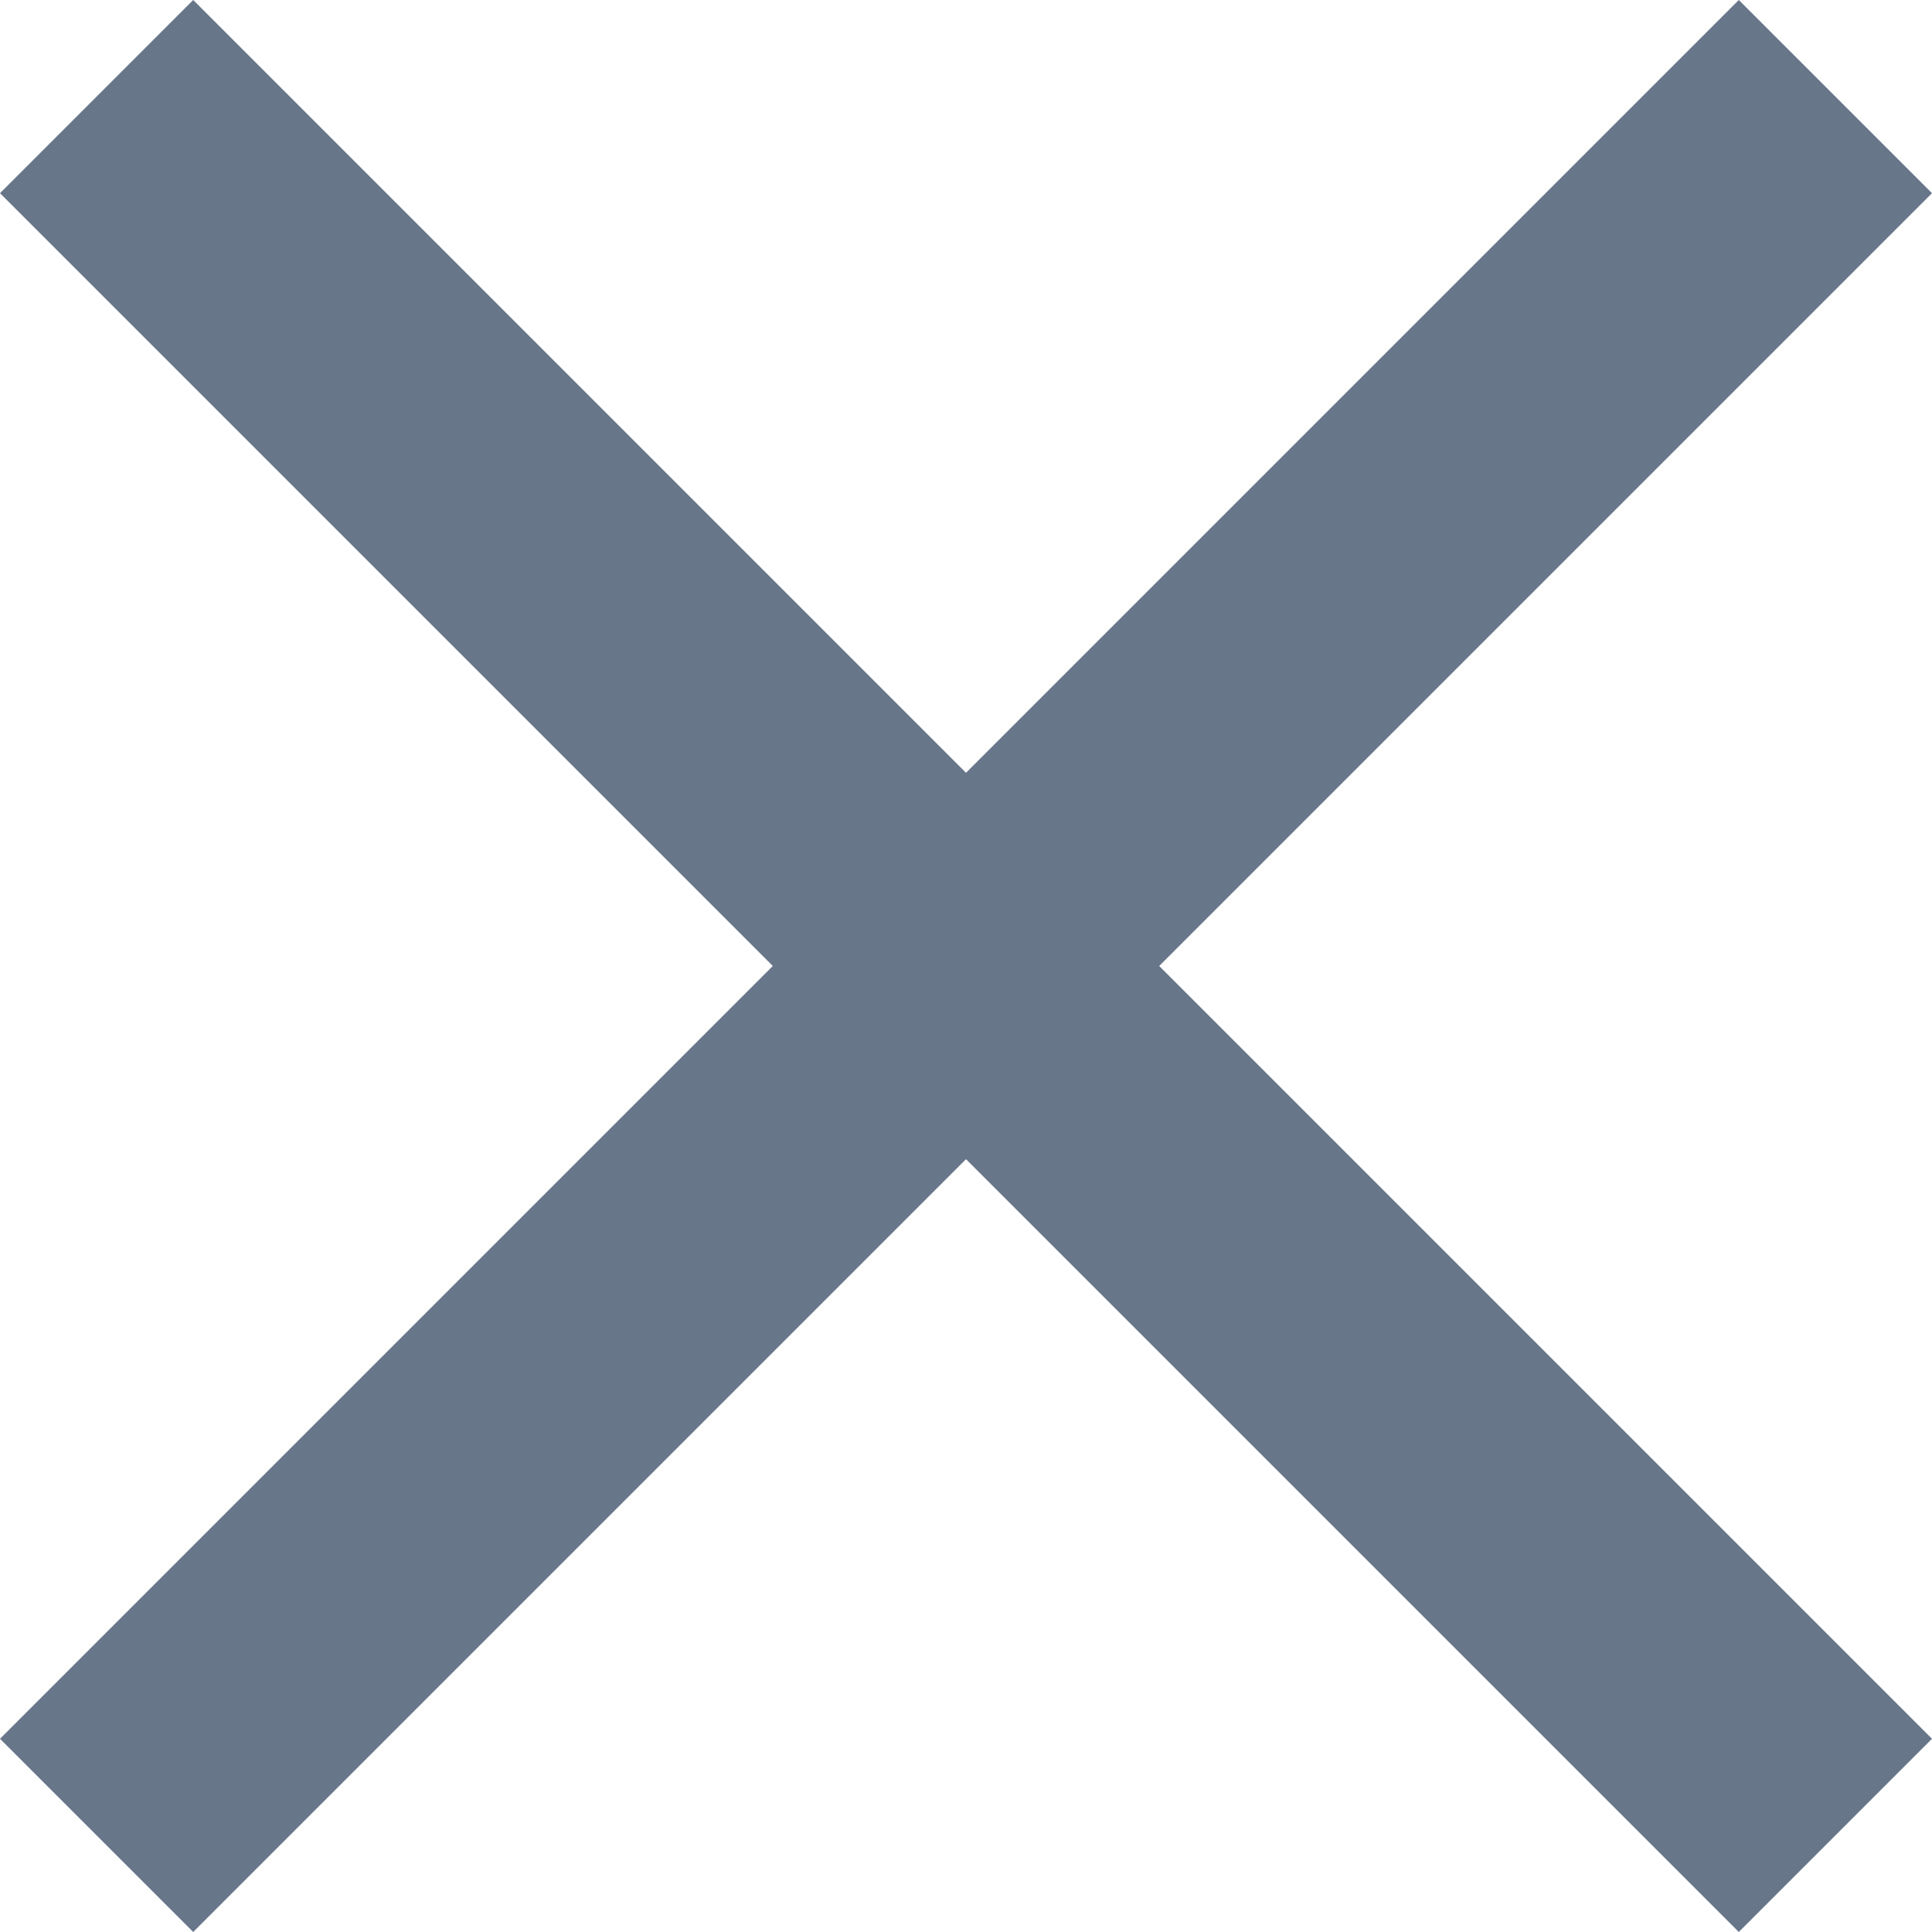
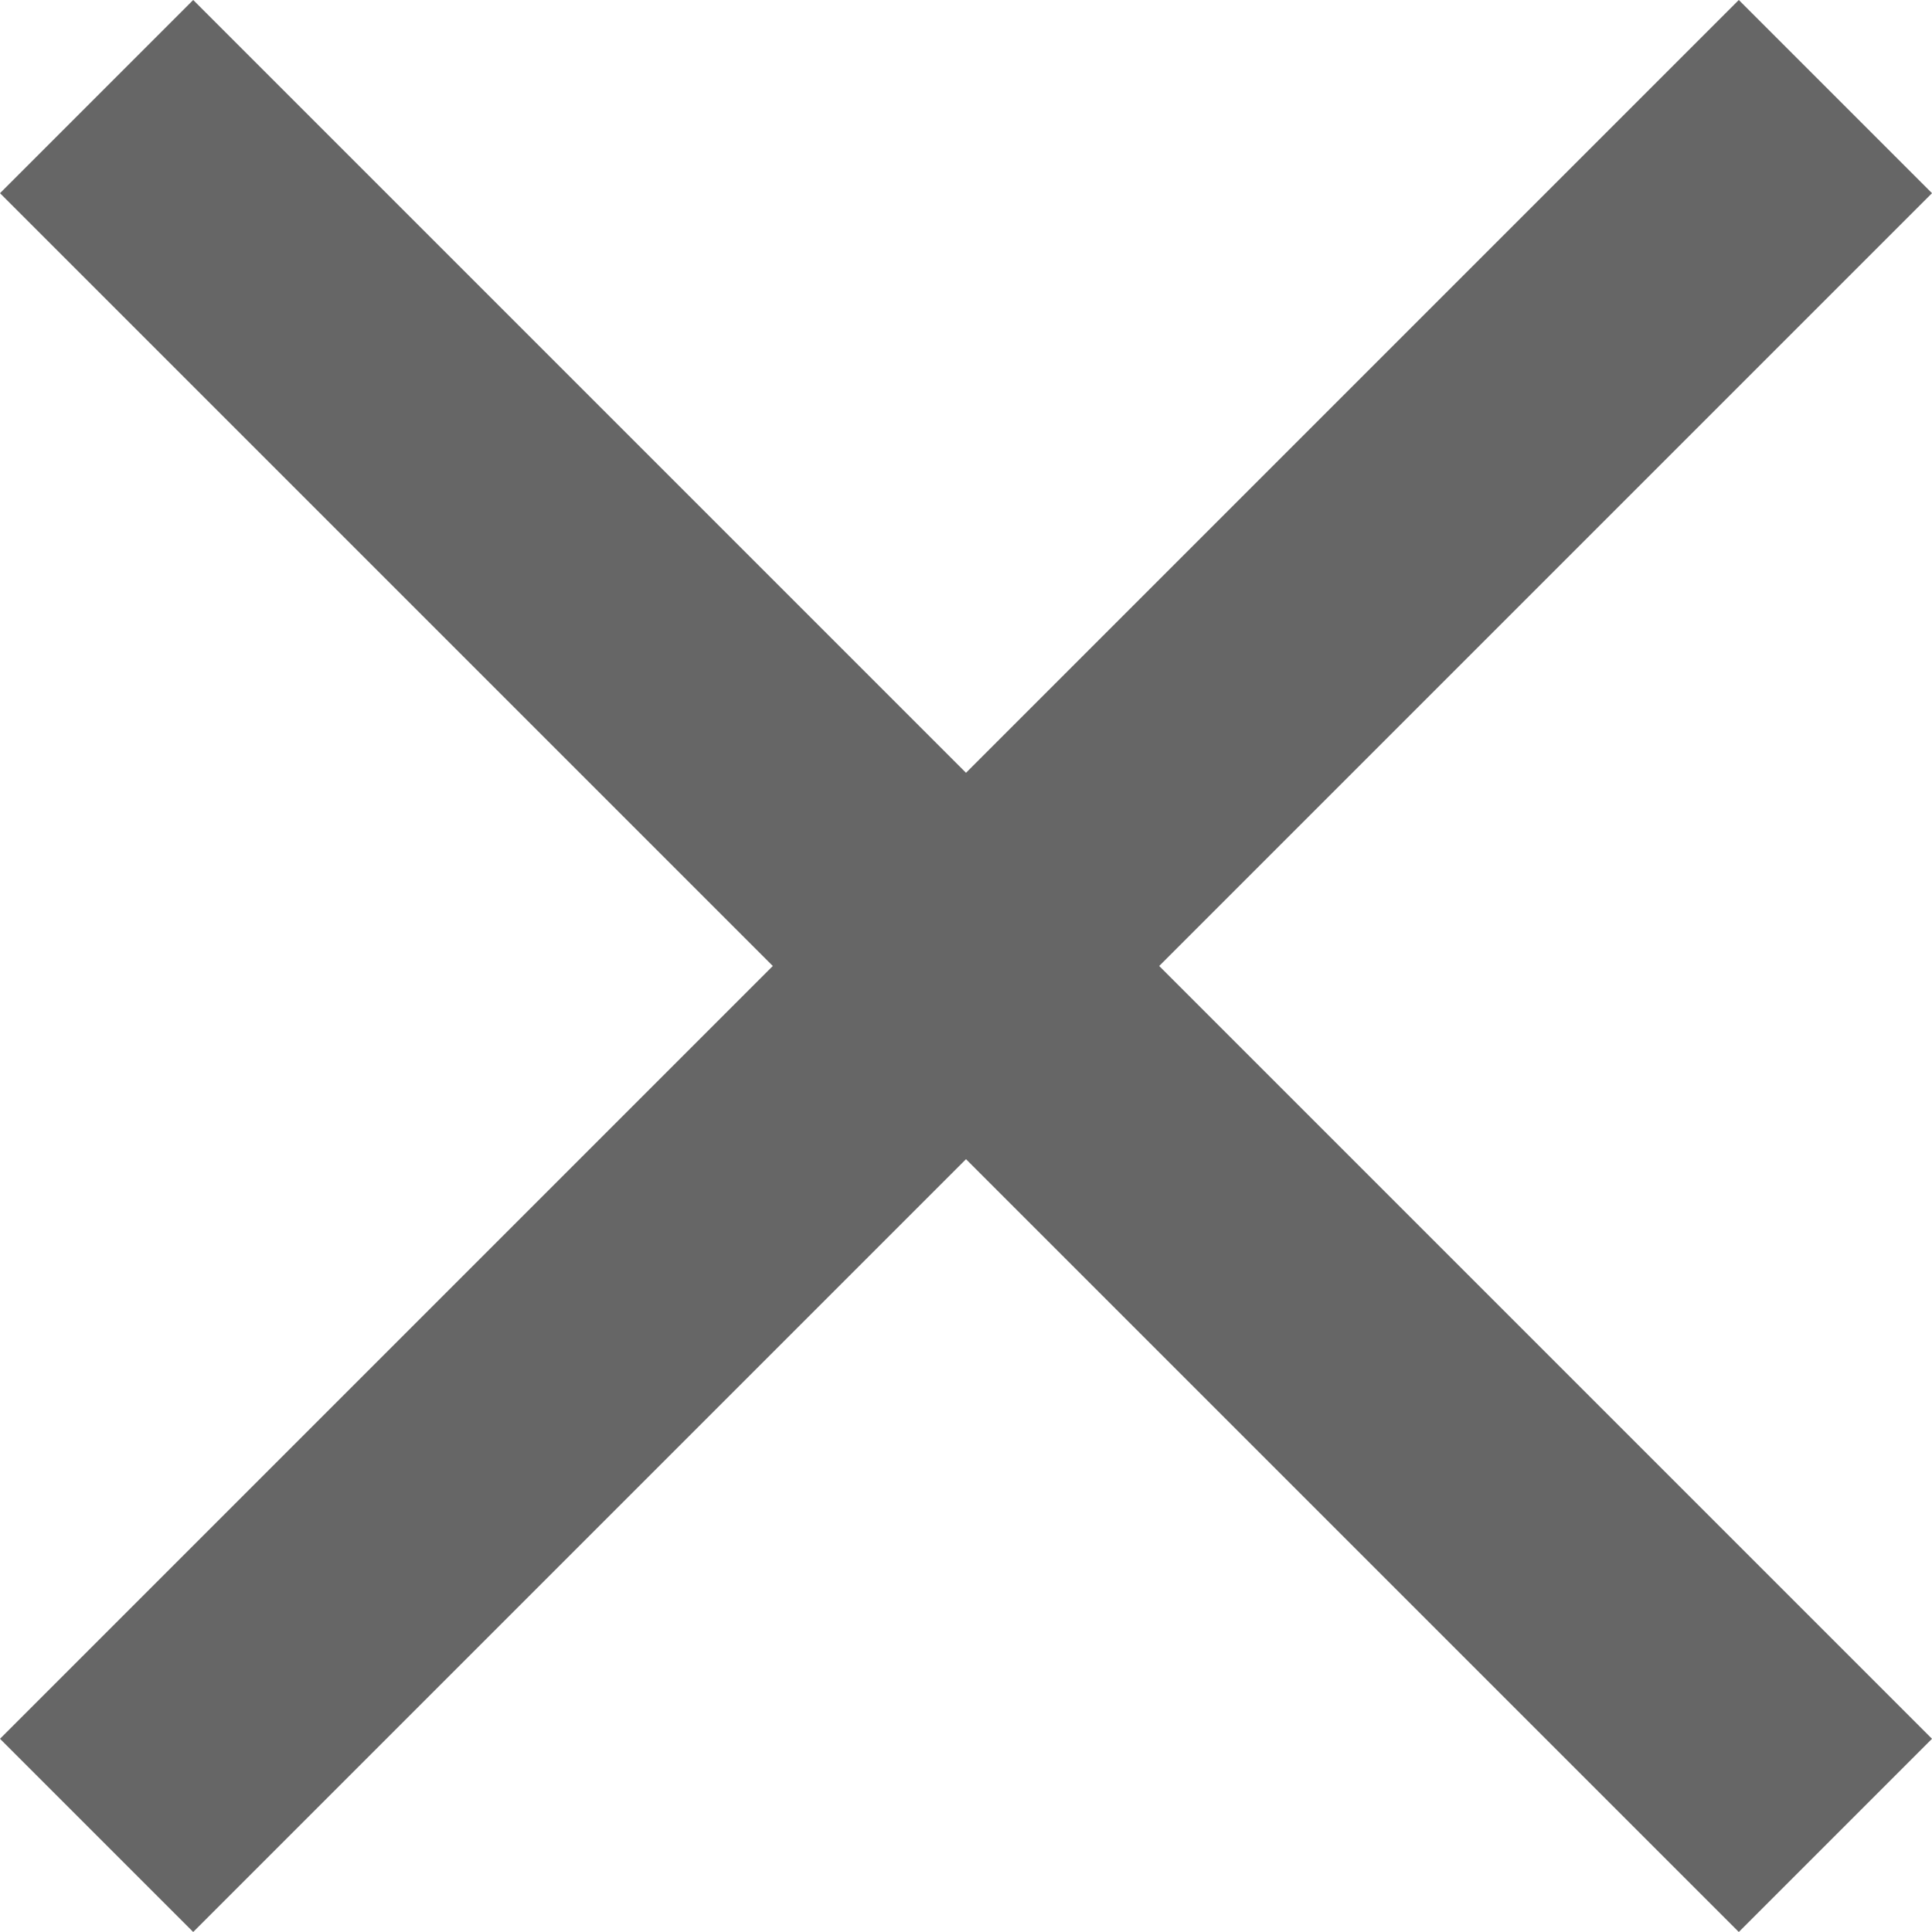
- <svg xmlns="http://www.w3.org/2000/svg" width="14" height="14" viewBox="0 0 14 14" fill="none">
-   <path d="M1.4 14L0 12.6L5.6 7L0 1.4L1.4 0L7 5.6L12.6 0L14 1.4L8.4 7L14 12.6L12.6 14L7 8.4L1.4 14Z" fill="#041B3C" fill-opacity="0.6" />
+ <svg xmlns="http://www.w3.org/2000/svg" width="14" height="14" viewBox="0 0 14 14" fill="currentColor">
+   <path d="M1.4 14L0 12.6L5.6 7L0 1.4L1.4 0L7 5.6L12.6 0L14 1.4L8.4 7L14 12.6L12.6 14L7 8.4L1.4 14Z" fill="currentColor" fill-opacity="0.6" />
</svg>
